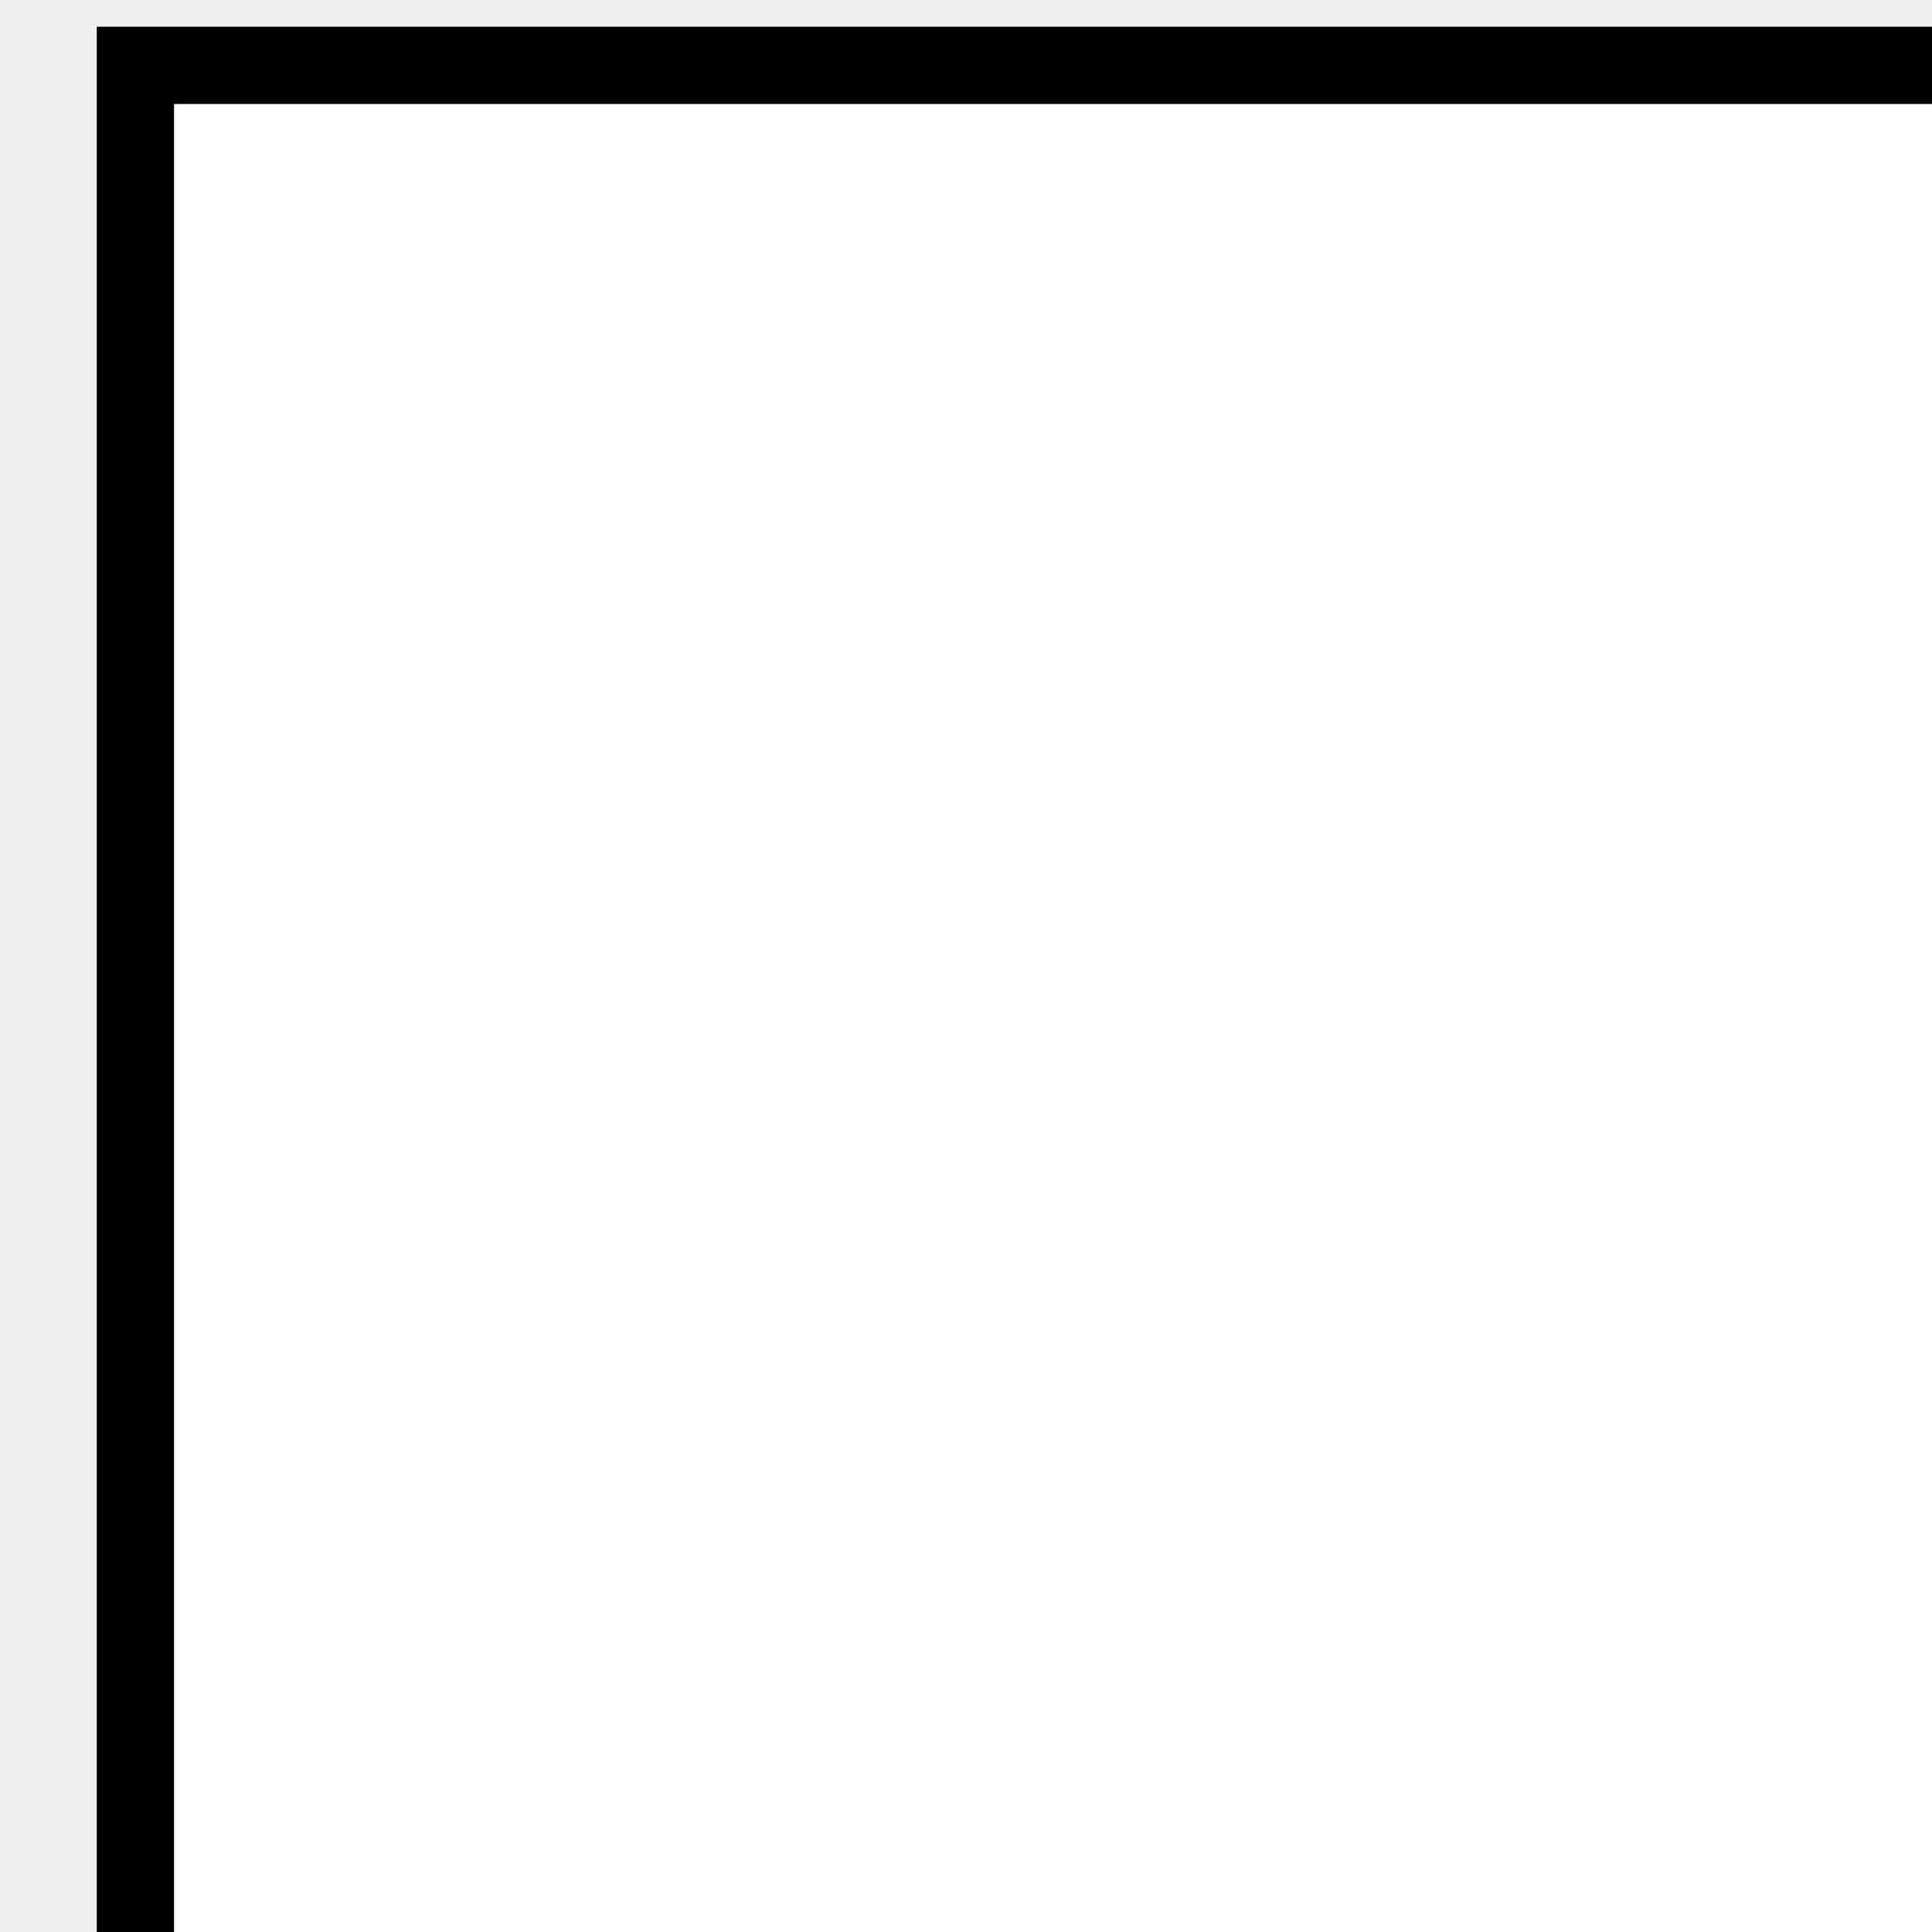
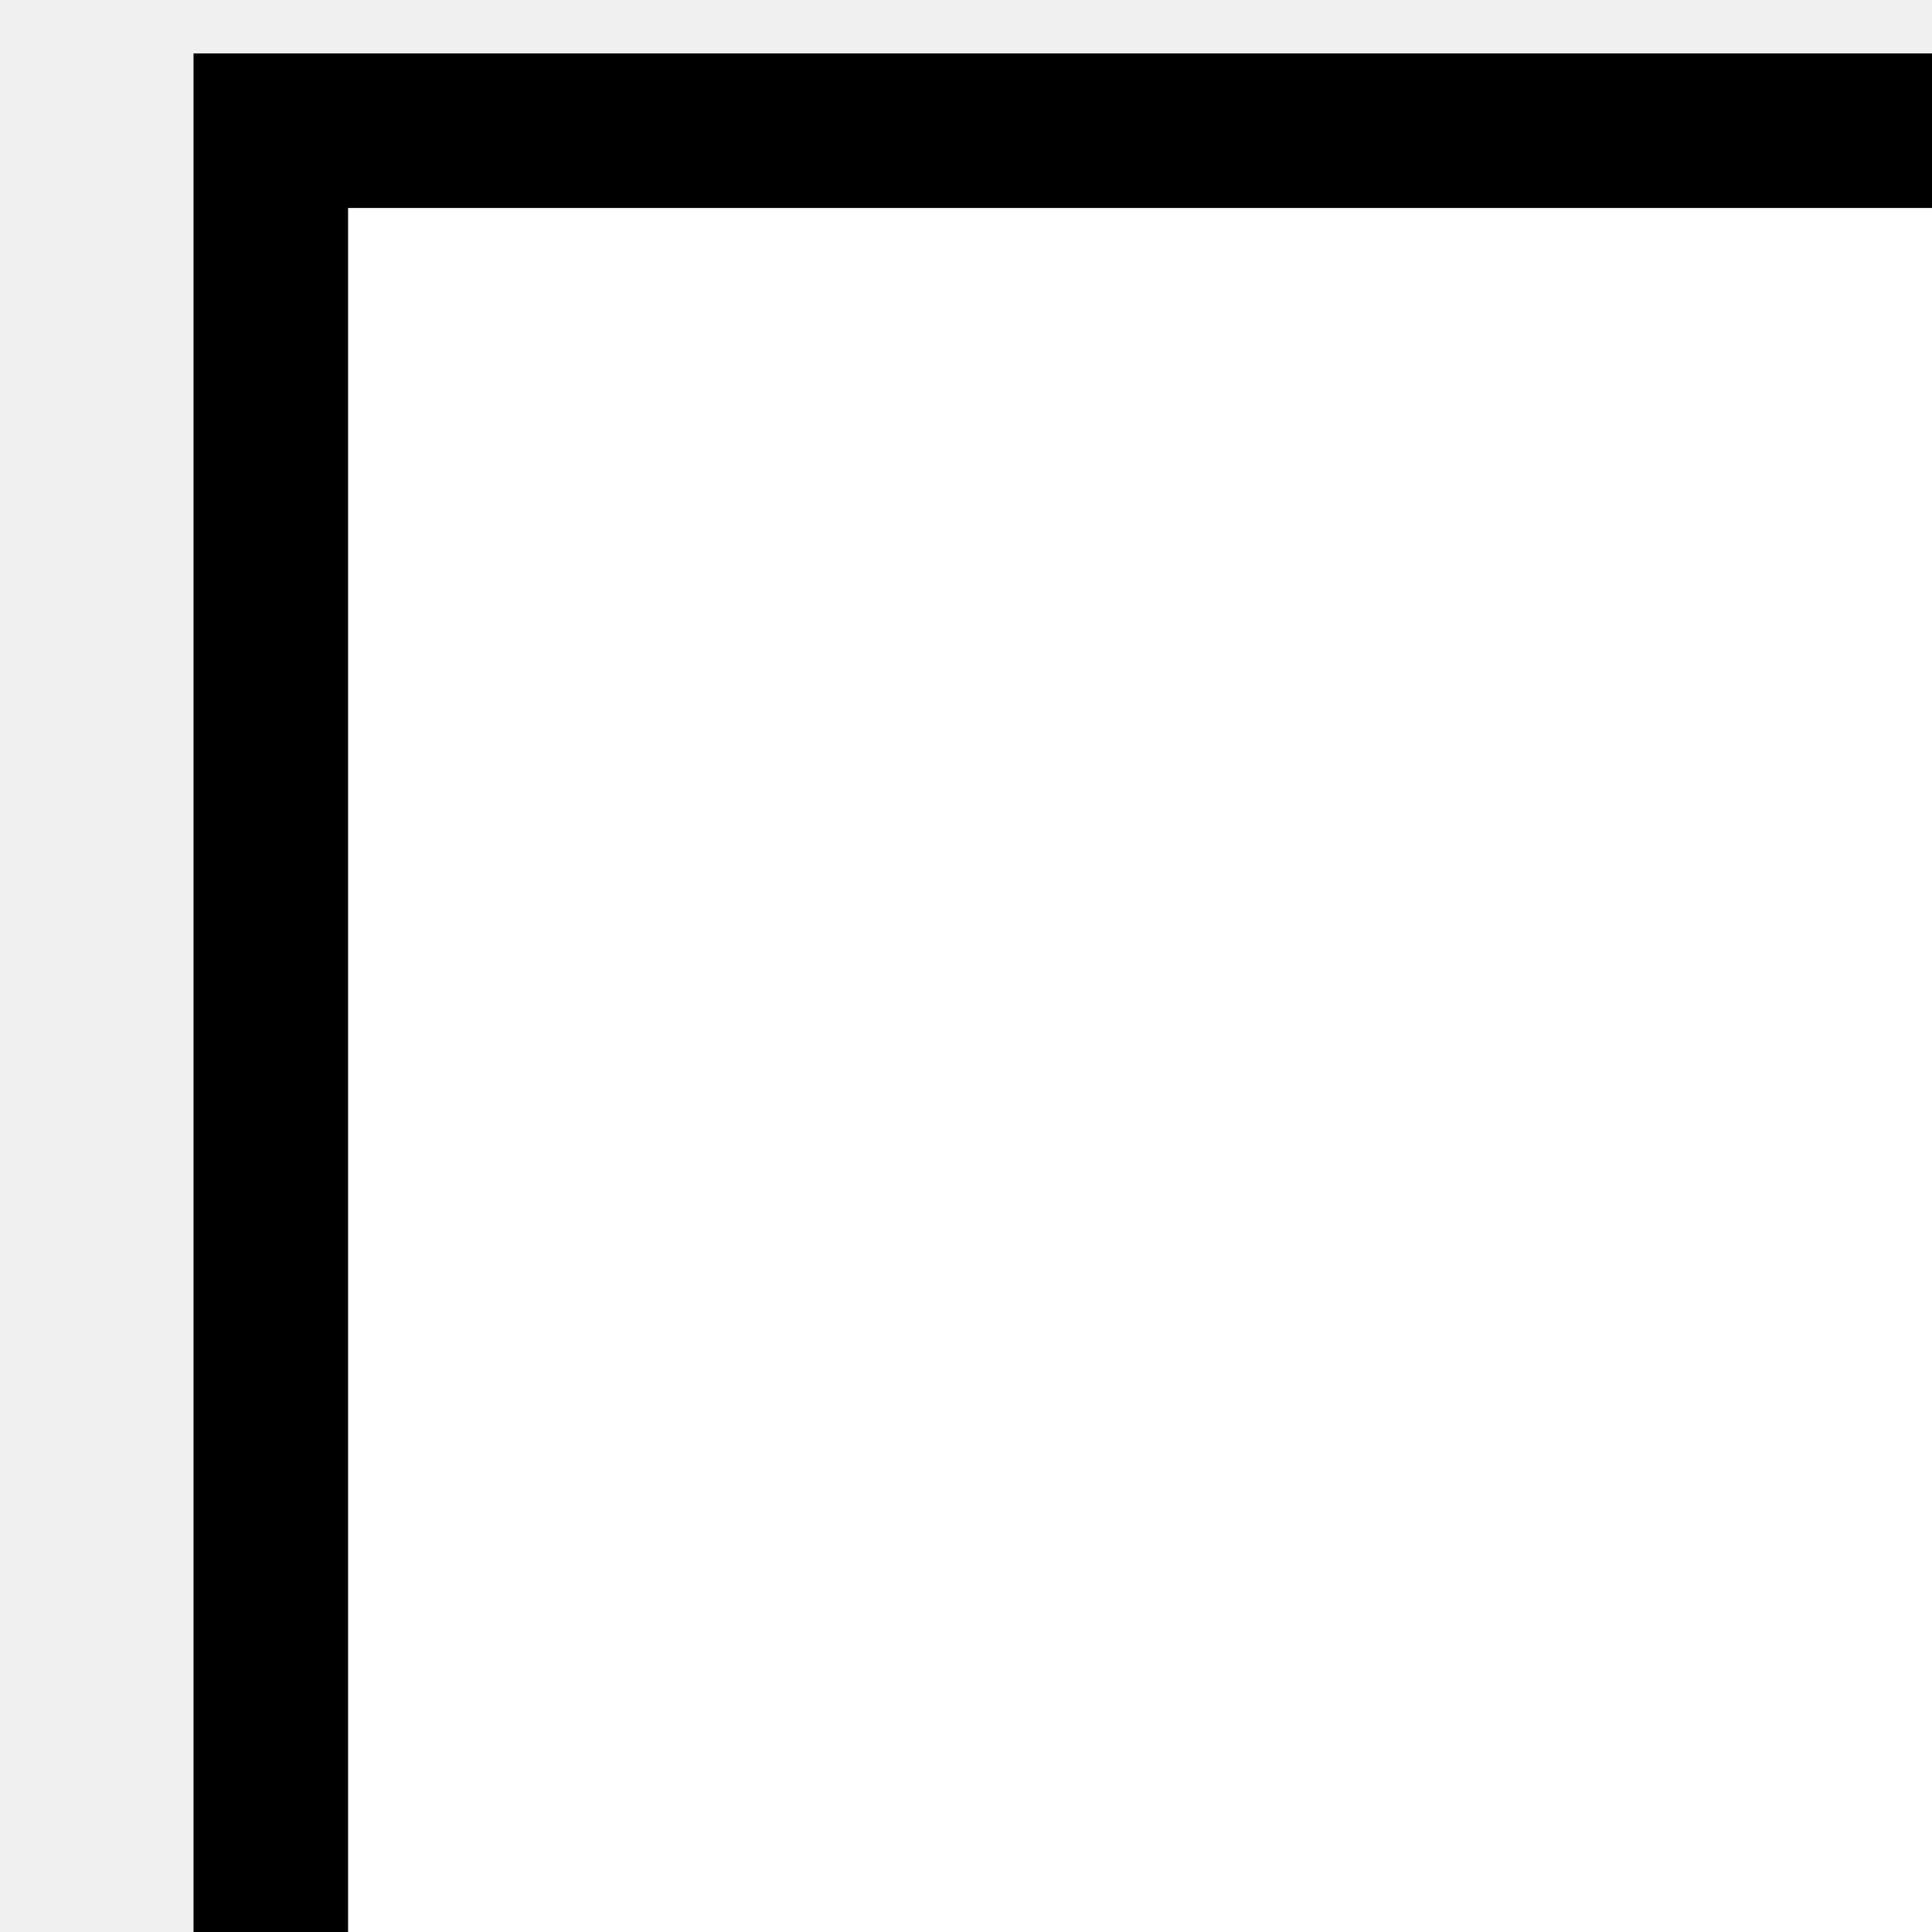
- <svg xmlns="http://www.w3.org/2000/svg" version="1.1" viewBox="0 0 100 100">
+ <svg xmlns="http://www.w3.org/2000/svg" version="1.1" viewBox="0 0 50 50">
  <svg xml:space="preserve" data-version="2" data-id="lg_MutCME2ls0dpJKILHv" x="0" y="0">
    <rect width="100%" height="100%" fill="transparent" />
    <rect width="609.13" height="216.73" x="-304.56" y="-108.37" fill="#1e1e1e" paint-order="stroke" rx="0" ry="0" transform="translate(298.88 122.25)scale(.8754)" vector-effect="non-scaling-stroke" />
    <rect width="609.13" height="216.73" x="-304.56" y="-108.37" fill="#fff" stroke="#000" stroke-width="8" paint-order="stroke" rx="0" ry="0" transform="translate(275.62 100.25)scale(.8754)" vector-effect="non-scaling-stroke" />
    <path fill="#1e1e1e" d="M47.881 143.4v-25.92h4.33v21.85h11.45v4.07Z" />
    <rect width="15.78" height="25.92" x="-7.89" y="-12.96" fill="none" rx="0" ry="0" transform="translate(56.27 130.94)" />
    <path fill="#1e1e1e" d="M66.721 143.4v-25.92h16.74v4.06h-12.4v6.39h10.24V132h-10.24v7.33h12.4v4.07Z" />
    <rect width="16.74" height="25.92" x="-8.37" y="-12.96" fill="none" rx="0" ry="0" transform="translate(75.6 130.94)" />
    <path fill="#1e1e1e" d="M94.011 143.4v-21.86h-8.39v-4.06h21.12v4.06h-8.39v21.86Z" />
    <rect width="21.12" height="25.92" x="-10.56" y="-12.96" fill="none" rx="0" ry="0" transform="translate(96.68 130.94)" />
    <path fill="#1e1e1e" d="M109.261 123.96v-6.48h4.33v6.48Z" />
    <rect width="4.33" height="6.48" x="-2.17" y="-3.24" fill="none" rx="0" ry="0" transform="translate(111.93 121.22)" />
    <path fill="#1e1e1e" d="M126.791 143.94q-2.85 0-5.12-.99-2.28-.99-3.75-2.84-1.46-1.84-1.86-4.38l4.5-.69q.58 2.31 2.37 3.57 1.79 1.26 4.13 1.26 1.38 0 2.61-.43 1.22-.44 1.99-1.26.76-.83.76-2.04 0-.54-.18-1-.18-.46-.53-.82-.35-.36-.9-.65-.55-.3-1.27-.52l-6.69-1.98q-.87-.25-1.87-.67-1-.42-1.89-1.17-.89-.75-1.45-1.91-.57-1.16-.57-2.87 0-2.5 1.27-4.2 1.27-1.7 3.42-2.55 2.15-.85 4.78-.83 2.66.02 4.75.91t3.49 2.58q1.4 1.7 1.98 4.09l-4.66.81q-.29-1.37-1.11-2.33-.82-.96-2-1.47-1.18-.5-2.51-.54-1.29-.02-2.4.39-1.11.4-1.78 1.16-.68.76-.68 1.76 0 .96.58 1.56.57.6 1.43.95.85.36 1.74.59l4.64 1.3q.95.25 2.14.68 1.19.43 2.29 1.21 1.1.77 1.81 2.03.71 1.26.71 3.2 0 2.02-.84 3.54t-2.26 2.53q-1.42 1.01-3.25 1.51-1.82.51-3.82.51" />
    <rect width="20.9" height="26.98" x="-10.45" y="-13.49" fill="none" rx="0" ry="0" transform="translate(127.01 130.95)" />
    <path fill="#1e1e1e" d="M148.061 143.4v-25.92h3.91l8.96 18.36 8.97-18.36h3.9v25.92h-4.05v-16.62l-7.95 16.62h-1.73l-7.94-16.62v16.62Z" />
    <rect width="25.74" height="25.92" x="-12.87" y="-12.96" fill="none" rx="0" ry="0" transform="translate(161.43 130.94)" />
    <path fill="#1e1e1e" d="m177.041 143.4 8.18-25.92h6.35l8.17 25.92h-4.46l-7.42-23.26h.97l-7.32 23.26Zm4.56-5.62v-4.05h13.61v4.05Z" />
    <rect width="22.7" height="25.92" x="-11.35" y="-12.96" fill="none" rx="0" ry="0" transform="translate(188.9 130.94)" />
    <path fill="#1e1e1e" d="M202.981 143.4v-25.92h4.34v12.02l10.35-12.02h5.33l-11.14 12.7 11.89 13.22h-5.5l-10.93-12.1v12.1Z" />
    <rect width="20.77" height="25.92" x="-10.38" y="-12.96" fill="none" rx="0" ry="0" transform="translate(213.87 130.94)" />
    <path fill="#1e1e1e" d="M226.271 143.4v-25.92h16.74v4.06h-12.4v6.39h10.24V132h-10.24v7.33h12.4v4.07Z" />
    <rect width="16.74" height="25.92" x="-8.37" y="-12.96" fill="none" rx="0" ry="0" transform="translate(235.14 130.94)" />
    <path fill="#1e1e1e" d="M254.891 143.4v-25.92h4.34v25.92Z" />
    <rect width="4.34" height="25.92" x="-2.17" y="-12.96" fill="none" rx="0" ry="0" transform="translate(257.56 130.94)" />
    <path fill="#1e1e1e" d="M270.861 143.4v-21.86h-8.39v-4.06h21.12v4.06h-8.39v21.86Z" />
    <rect width="21.12" height="25.92" x="-10.56" y="-12.96" fill="none" rx="0" ry="0" transform="translate(273.53 130.94)" />
    <path fill="#1e1e1e" d="M292.231 123.96v-6.48h4.33v6.48Z" />
    <rect width="4.33" height="6.48" x="-2.17" y="-3.24" fill="none" rx="0" ry="0" transform="translate(294.9 121.22)" />
    <path fill="#1e1e1e" d="M312.931 143.94q-3.89 0-6.66-1.71-2.78-1.7-4.26-4.74-1.49-3.04-1.49-7.05 0-4.02 1.49-7.06 1.48-3.04 4.26-4.74 2.77-1.7 6.66-1.7 4.48 0 7.47 2.24 2.98 2.24 4.19 6.04l-4.37 1.2q-.76-2.54-2.58-3.97-1.82-1.43-4.71-1.43-2.61 0-4.35 1.17-1.74 1.17-2.61 3.29-.87 2.11-.89 4.96 0 2.84.87 4.95.87 2.12 2.62 3.29t4.36 1.17q2.89 0 4.71-1.44 1.82-1.44 2.58-3.96l4.37 1.21q-1.21 3.79-4.19 6.03-2.99 2.25-7.47 2.25" />
    <rect width="24.07" height="27" x="-12.04" y="-13.5" fill="none" rx="0" ry="0" transform="translate(313.06 130.94)" />
    <path fill="#1e1e1e" d="M328.911 143.4v-25.92h4.34v21.85h11.45v4.07Z" />
    <rect width="15.79" height="25.92" x="-7.89" y="-12.96" fill="none" rx="0" ry="0" transform="translate(337.3 130.94)" />
    <path fill="#1e1e1e" d="M348.121 143.4v-25.92h4.33v25.92Z" />
    <rect width="4.33" height="25.92" x="-2.17" y="-12.96" fill="none" rx="0" ry="0" transform="translate(350.79 130.94)" />
    <path fill="#1e1e1e" d="M368.821 143.94q-3.89 0-6.66-1.71-2.78-1.7-4.26-4.74-1.49-3.04-1.49-7.05 0-4.02 1.49-7.06 1.48-3.04 4.26-4.74 2.77-1.7 6.66-1.7 4.48 0 7.47 2.24 2.98 2.24 4.19 6.04l-4.37 1.2q-.76-2.54-2.58-3.97-1.82-1.43-4.71-1.43-2.61 0-4.35 1.17-1.74 1.17-2.61 3.29-.87 2.11-.89 4.96 0 2.84.87 4.95.87 2.12 2.62 3.29t4.36 1.17q2.89 0 4.71-1.44 1.82-1.44 2.58-3.96l4.37 1.21q-1.21 3.79-4.19 6.03-2.99 2.25-7.47 2.25" />
    <rect width="24.07" height="27" x="-12.04" y="-13.5" fill="none" rx="0" ry="0" transform="translate(368.95 130.94)" />
    <path fill="#1e1e1e" d="M384.441 143.4v-25.92h4.34v12.02l10.35-12.02h5.33l-11.15 12.7 11.9 13.22h-5.51l-10.92-12.1v12.1Z" />
    <rect width="20.77" height="25.92" x="-10.38" y="-12.96" fill="none" rx="0" ry="0" transform="translate(395.33 130.94)" />
    <path fill="#1e1e1e" d="M407.371 123.96v-6.48h4.34v6.48Z" />
    <rect width="4.34" height="6.48" x="-2.17" y="-3.24" fill="none" rx="0" ry="0" transform="translate(410.04 121.22)" />
    <g paint-order="stroke">
      <path fill="#d5ec51" stroke="#1e1e1e" stroke-width="2.25" d="M445.758 111.19a1.11 1.11 0 0 1-.786-.338l-7.474-7.473a1.11 1.11 0 0 1-.337-.787c0-.28.113-.562.337-.787l17.813-17.812-8.654-8.653c-.28-.281-.393-.674-.28-1.011.055-.394.336-.675.674-.843l43.996-17.588c.394-.168.9-.056 1.237.225.337.337.393.787.224 1.236l-17.587 43.997c-.113.337-.45.618-.843.674a1.277 1.277 0 0 1-1.011-.28l-8.654-8.654-17.812 17.812c-.28.169-.562.281-.843.281zm-5.9-8.598 5.9 5.9L463.57 90.68c.45-.45 1.124-.45 1.574 0l8.26 8.26 16.014-40.008-40.007 16.015 8.26 8.26c.449.45.449 1.123 0 1.573z" />
      <g clip-path="url(#a)" transform="translate(464.88 83.5)scale(.5619)">
        <clipPath id="a">
          <path stroke-linecap="round" d="M-34.032 49.27c-.5 0-1-.2-1.4-.6l-13.3-13.3c-.4-.4-.6-.9-.6-1.4 0-.5.2-1 .6-1.4l31.7-31.7-15.4-15.4c-.5-.5-.7-1.2-.5-1.8.1-.7.6-1.2 1.2-1.5l78.3-31.3c.7-.3 1.6-.1 2.2.4.6.6.7 1.4.4 2.2l-31.3 78.3c-.2.6-.8 1.1-1.5 1.2-.7.1-1.3-.1-1.8-.5l-15.4-15.4-31.7 31.7c-.5.3-1 .5-1.5.5m-10.5-15.3 10.5 10.5 31.7-31.7c.8-.8 2-.8 2.8 0l14.7 14.7 28.5-71.2-71.2 28.5 14.7 14.7c.8.8.8 2 0 2.8z" />
        </clipPath>
        <path fill="#d5ec51" stroke="#1e1e1e" stroke-width="4" d="M-34.032 49.27c-.5 0-1-.2-1.4-.6l-13.3-13.3c-.4-.4-.6-.9-.6-1.4 0-.5.2-1 .6-1.4l31.7-31.7-15.4-15.4c-.5-.5-.7-1.2-.5-1.8.1-.7.6-1.2 1.2-1.5l78.3-31.3c.7-.3 1.6-.1 2.2.4.6.6.7 1.4.4 2.2l-31.3 78.3c-.2.6-.8 1.1-1.5 1.2-.7.1-1.3-.1-1.8-.5l-15.4-15.4-31.7 31.7c-.5.3-1 .5-1.5.5zm-10.5-15.3 10.5 10.5 31.7-31.7c.8-.8 2-.8 2.8 0l14.7 14.7 28.5-71.2-71.2 28.5 14.7 14.7c.8.8.8 2 0 2.8z" />
      </g>
      <path fill="#d5ec51" stroke="#1e1e1e" stroke-width="2.25" d="M486.89 47.414a1.11 1.11 0 0 1-.787-.338l-12.475-12.418a1.086 1.086 0 0 1 0-1.573c.45-.45 1.124-.45 1.574 0l12.474 12.474c.45.45.45 1.124 0 1.574-.225.168-.506.28-.787.28zm27.308 27.308a1.11 1.11 0 0 1-.787-.337l-12.474-12.418a1.086 1.086 0 0 1 0-1.574c.45-.45 1.124-.45 1.573 0l12.474 12.475c.45.45.45 1.123 0 1.573-.224.168-.505.28-.786.28zm-12.812-25.96a1.11 1.11 0 0 1-.786-.337 1.086 1.086 0 0 1 0-1.573l12.53-12.53c.45-.45 1.124-.45 1.573 0 .45.449.45 1.123 0 1.573l-12.53 12.53a1.11 1.11 0 0 1-.787.337zm11.07 6.181h-8.541c-.618 0-1.124-.506-1.124-1.124s.506-1.124 1.124-1.124h8.54c.619 0 1.125.506 1.125 1.124s-.506 1.124-1.124 1.124zm-17.532-9.44a1.127 1.127 0 0 1-1.123-1.124v-8.822c0-.618.505-1.123 1.123-1.123s1.124.505 1.124 1.123v8.822c0 .618-.505 1.124-1.124 1.124zm-10.62 9.44h-8.54c-.618 0-1.124-.506-1.124-1.124s.506-1.124 1.124-1.124h8.54c.619 0 1.124.506 1.124 1.124s-.505 1.124-1.123 1.124zm10.62 18.711a1.127 1.127 0 0 1-1.123-1.124v-8.82c0-.618.505-1.124 1.123-1.124s1.124.506 1.124 1.124v8.821c0 .619-.505 1.124-1.124 1.124z" />
    </g>
  </svg>
</svg>
